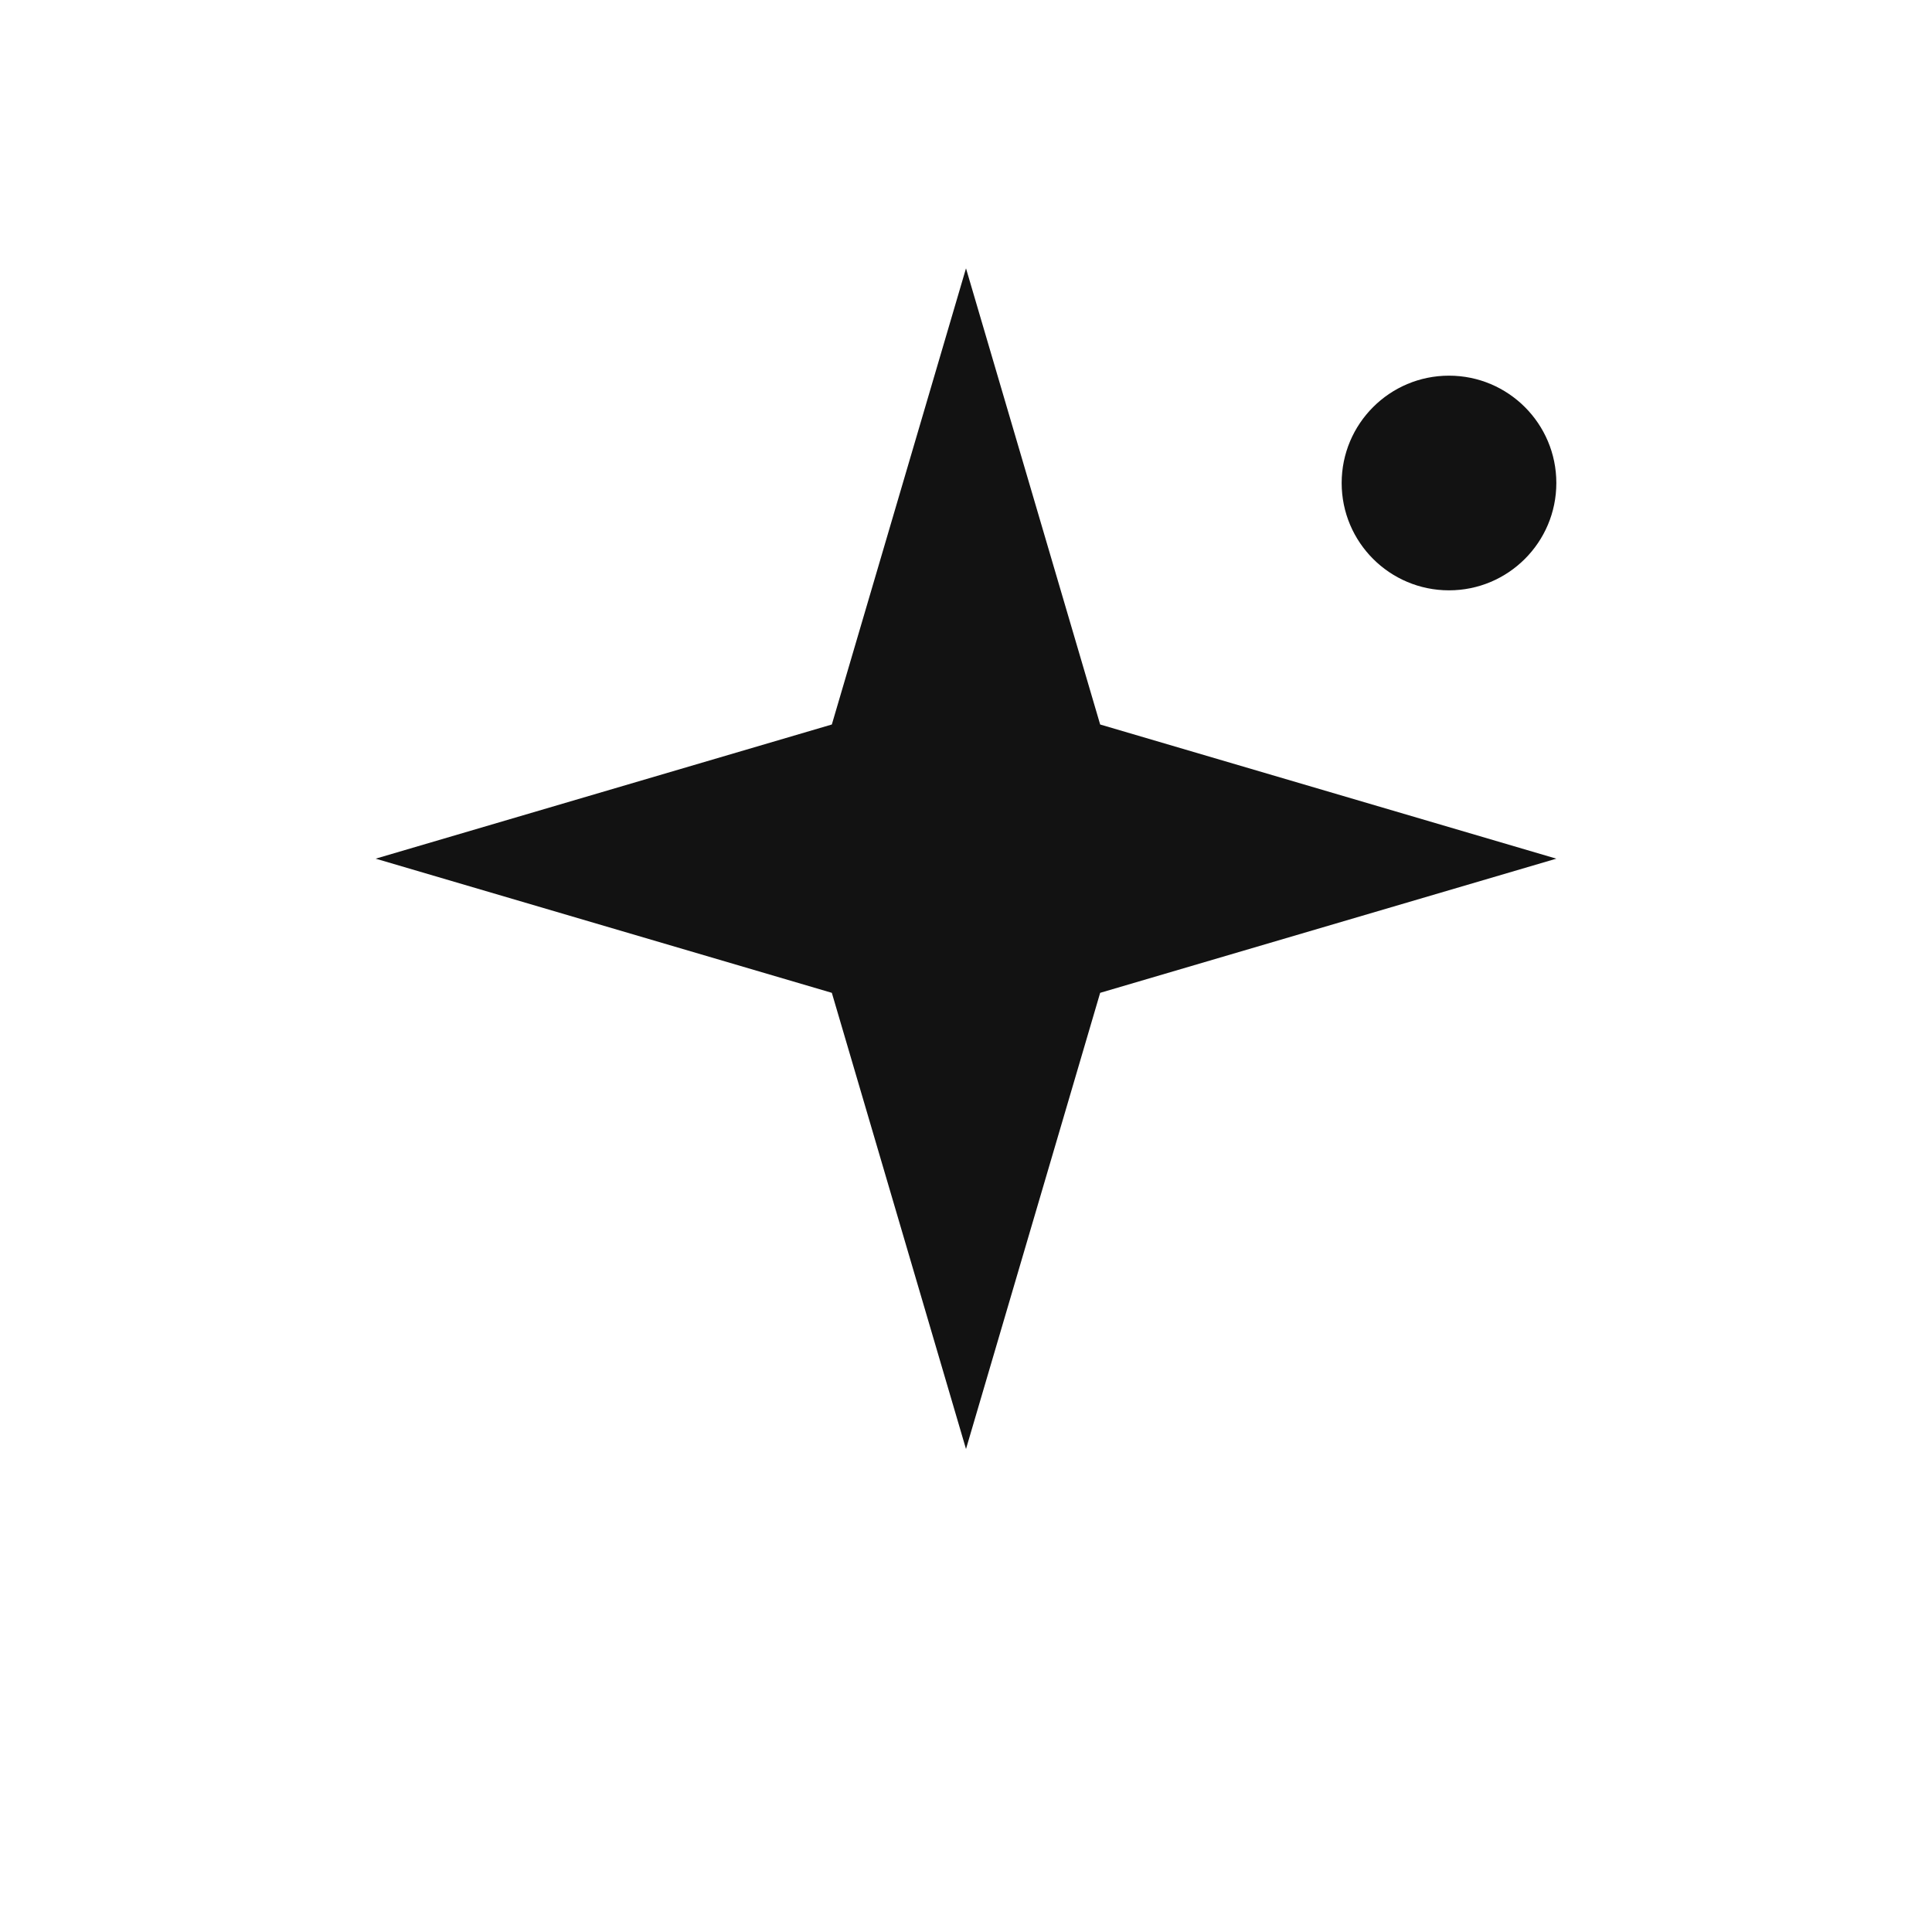
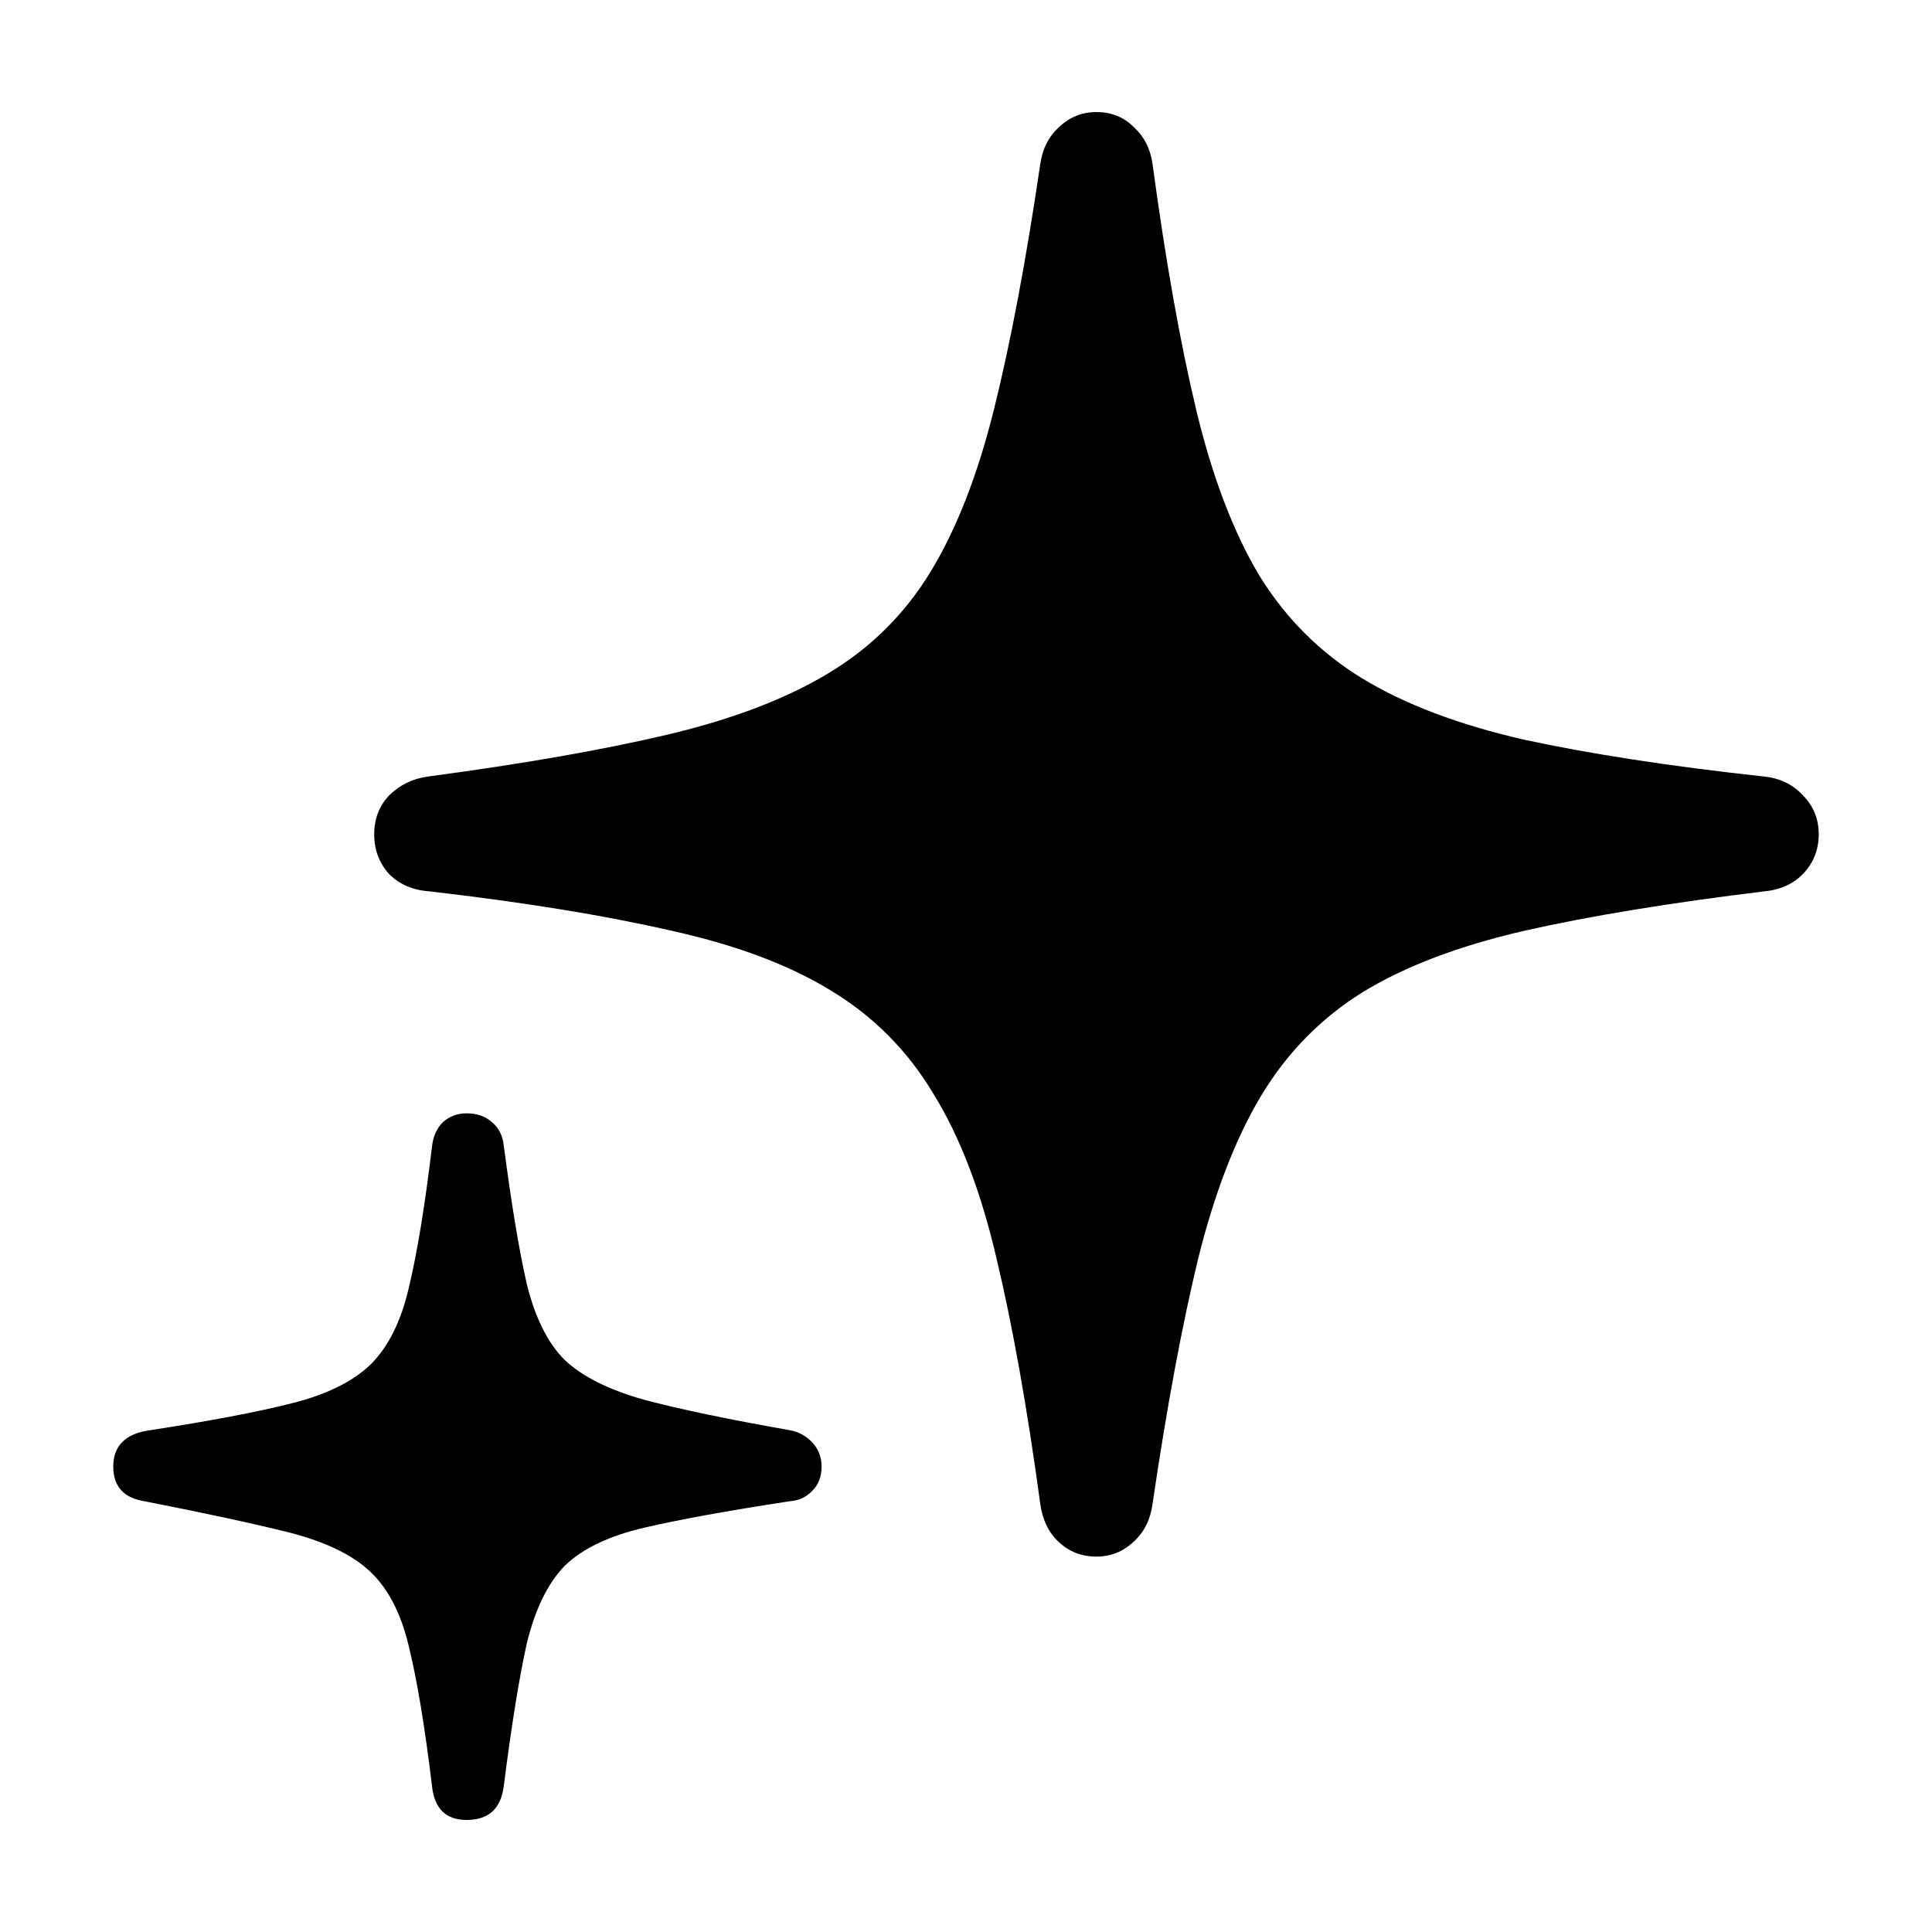
- <svg xmlns="http://www.w3.org/2000/svg" width="18" height="18" viewBox="0 0 18 18" fill="none">
-   <path d="M9 2.5L10.25 6.75L14.5 8L10.25 9.25L9 13.5L7.75 9.25L3.5 8L7.75 6.75L9 2.5Z" fill="#121212" />
-   <circle cx="13.5" cy="4.5" r="1" fill="#121212" />
+ <svg xmlns="http://www.w3.org/2000/svg" width="16" height="16" viewBox="0 0 16 16" fill="none">
+   <path d="M9.08 0.928C9.203 0.928 9.306 0.969 9.388 1.051C9.474 1.129 9.527 1.231 9.545 1.359C9.654 2.166 9.775 2.845 9.907 3.396C10.039 3.947 10.213 4.403 10.427 4.763C10.646 5.119 10.93 5.403 11.281 5.618C11.632 5.832 12.076 6 12.614 6.124C13.157 6.242 13.822 6.345 14.61 6.431C14.742 6.445 14.85 6.497 14.932 6.588C15.018 6.675 15.062 6.782 15.062 6.91C15.062 7.033 15.021 7.14 14.938 7.231C14.856 7.318 14.749 7.368 14.617 7.381C13.829 7.477 13.163 7.586 12.621 7.709C12.083 7.833 11.639 8.001 11.288 8.215C10.942 8.43 10.662 8.714 10.447 9.07C10.233 9.425 10.058 9.879 9.921 10.43C9.789 10.977 9.663 11.652 9.545 12.454C9.527 12.586 9.474 12.691 9.388 12.768C9.301 12.85 9.199 12.891 9.08 12.891C8.957 12.891 8.852 12.85 8.766 12.768C8.684 12.691 8.633 12.586 8.615 12.454C8.506 11.652 8.385 10.975 8.253 10.423C8.125 9.872 7.952 9.418 7.733 9.063C7.519 8.703 7.234 8.416 6.879 8.202C6.528 7.987 6.081 7.821 5.539 7.703C5.001 7.58 4.338 7.472 3.55 7.381C3.418 7.372 3.308 7.324 3.222 7.238C3.14 7.147 3.099 7.037 3.099 6.91C3.099 6.782 3.14 6.675 3.222 6.588C3.308 6.502 3.415 6.449 3.543 6.431C4.331 6.326 4.994 6.21 5.532 6.083C6.07 5.955 6.512 5.786 6.858 5.577C7.209 5.367 7.492 5.087 7.706 4.736C7.92 4.385 8.096 3.936 8.232 3.389C8.369 2.838 8.497 2.161 8.615 1.359C8.633 1.231 8.686 1.129 8.772 1.051C8.859 0.969 8.962 0.928 9.08 0.928Z" fill="black" />
+   <path d="M4.076 9.295C4.021 9.245 3.951 9.22 3.864 9.22C3.787 9.22 3.721 9.245 3.666 9.295C3.616 9.346 3.586 9.414 3.577 9.5C3.518 9.993 3.454 10.38 3.386 10.663C3.322 10.941 3.217 11.152 3.071 11.298C2.925 11.44 2.709 11.547 2.422 11.62C2.135 11.693 1.741 11.768 1.239 11.845C1.039 11.873 0.938 11.973 0.938 12.146C0.938 12.31 1.025 12.406 1.198 12.433C1.709 12.533 2.11 12.62 2.401 12.693C2.698 12.77 2.919 12.877 3.064 13.014C3.215 13.155 3.322 13.363 3.386 13.636C3.454 13.914 3.518 14.297 3.577 14.785C3.595 14.976 3.691 15.072 3.864 15.072C4.047 15.072 4.149 14.978 4.172 14.791C4.236 14.29 4.299 13.896 4.363 13.609C4.432 13.326 4.536 13.112 4.678 12.966C4.824 12.825 5.042 12.72 5.334 12.652C5.626 12.584 6.027 12.511 6.537 12.433C6.615 12.428 6.678 12.399 6.729 12.344C6.779 12.294 6.804 12.228 6.804 12.146C6.804 12.069 6.779 12.002 6.729 11.948C6.678 11.893 6.617 11.859 6.544 11.845C6.029 11.754 5.626 11.67 5.334 11.592C5.042 11.51 4.824 11.401 4.678 11.264C4.536 11.123 4.432 10.913 4.363 10.635C4.299 10.357 4.236 9.974 4.172 9.487C4.163 9.405 4.131 9.341 4.076 9.295Z" fill="black" />
</svg>
